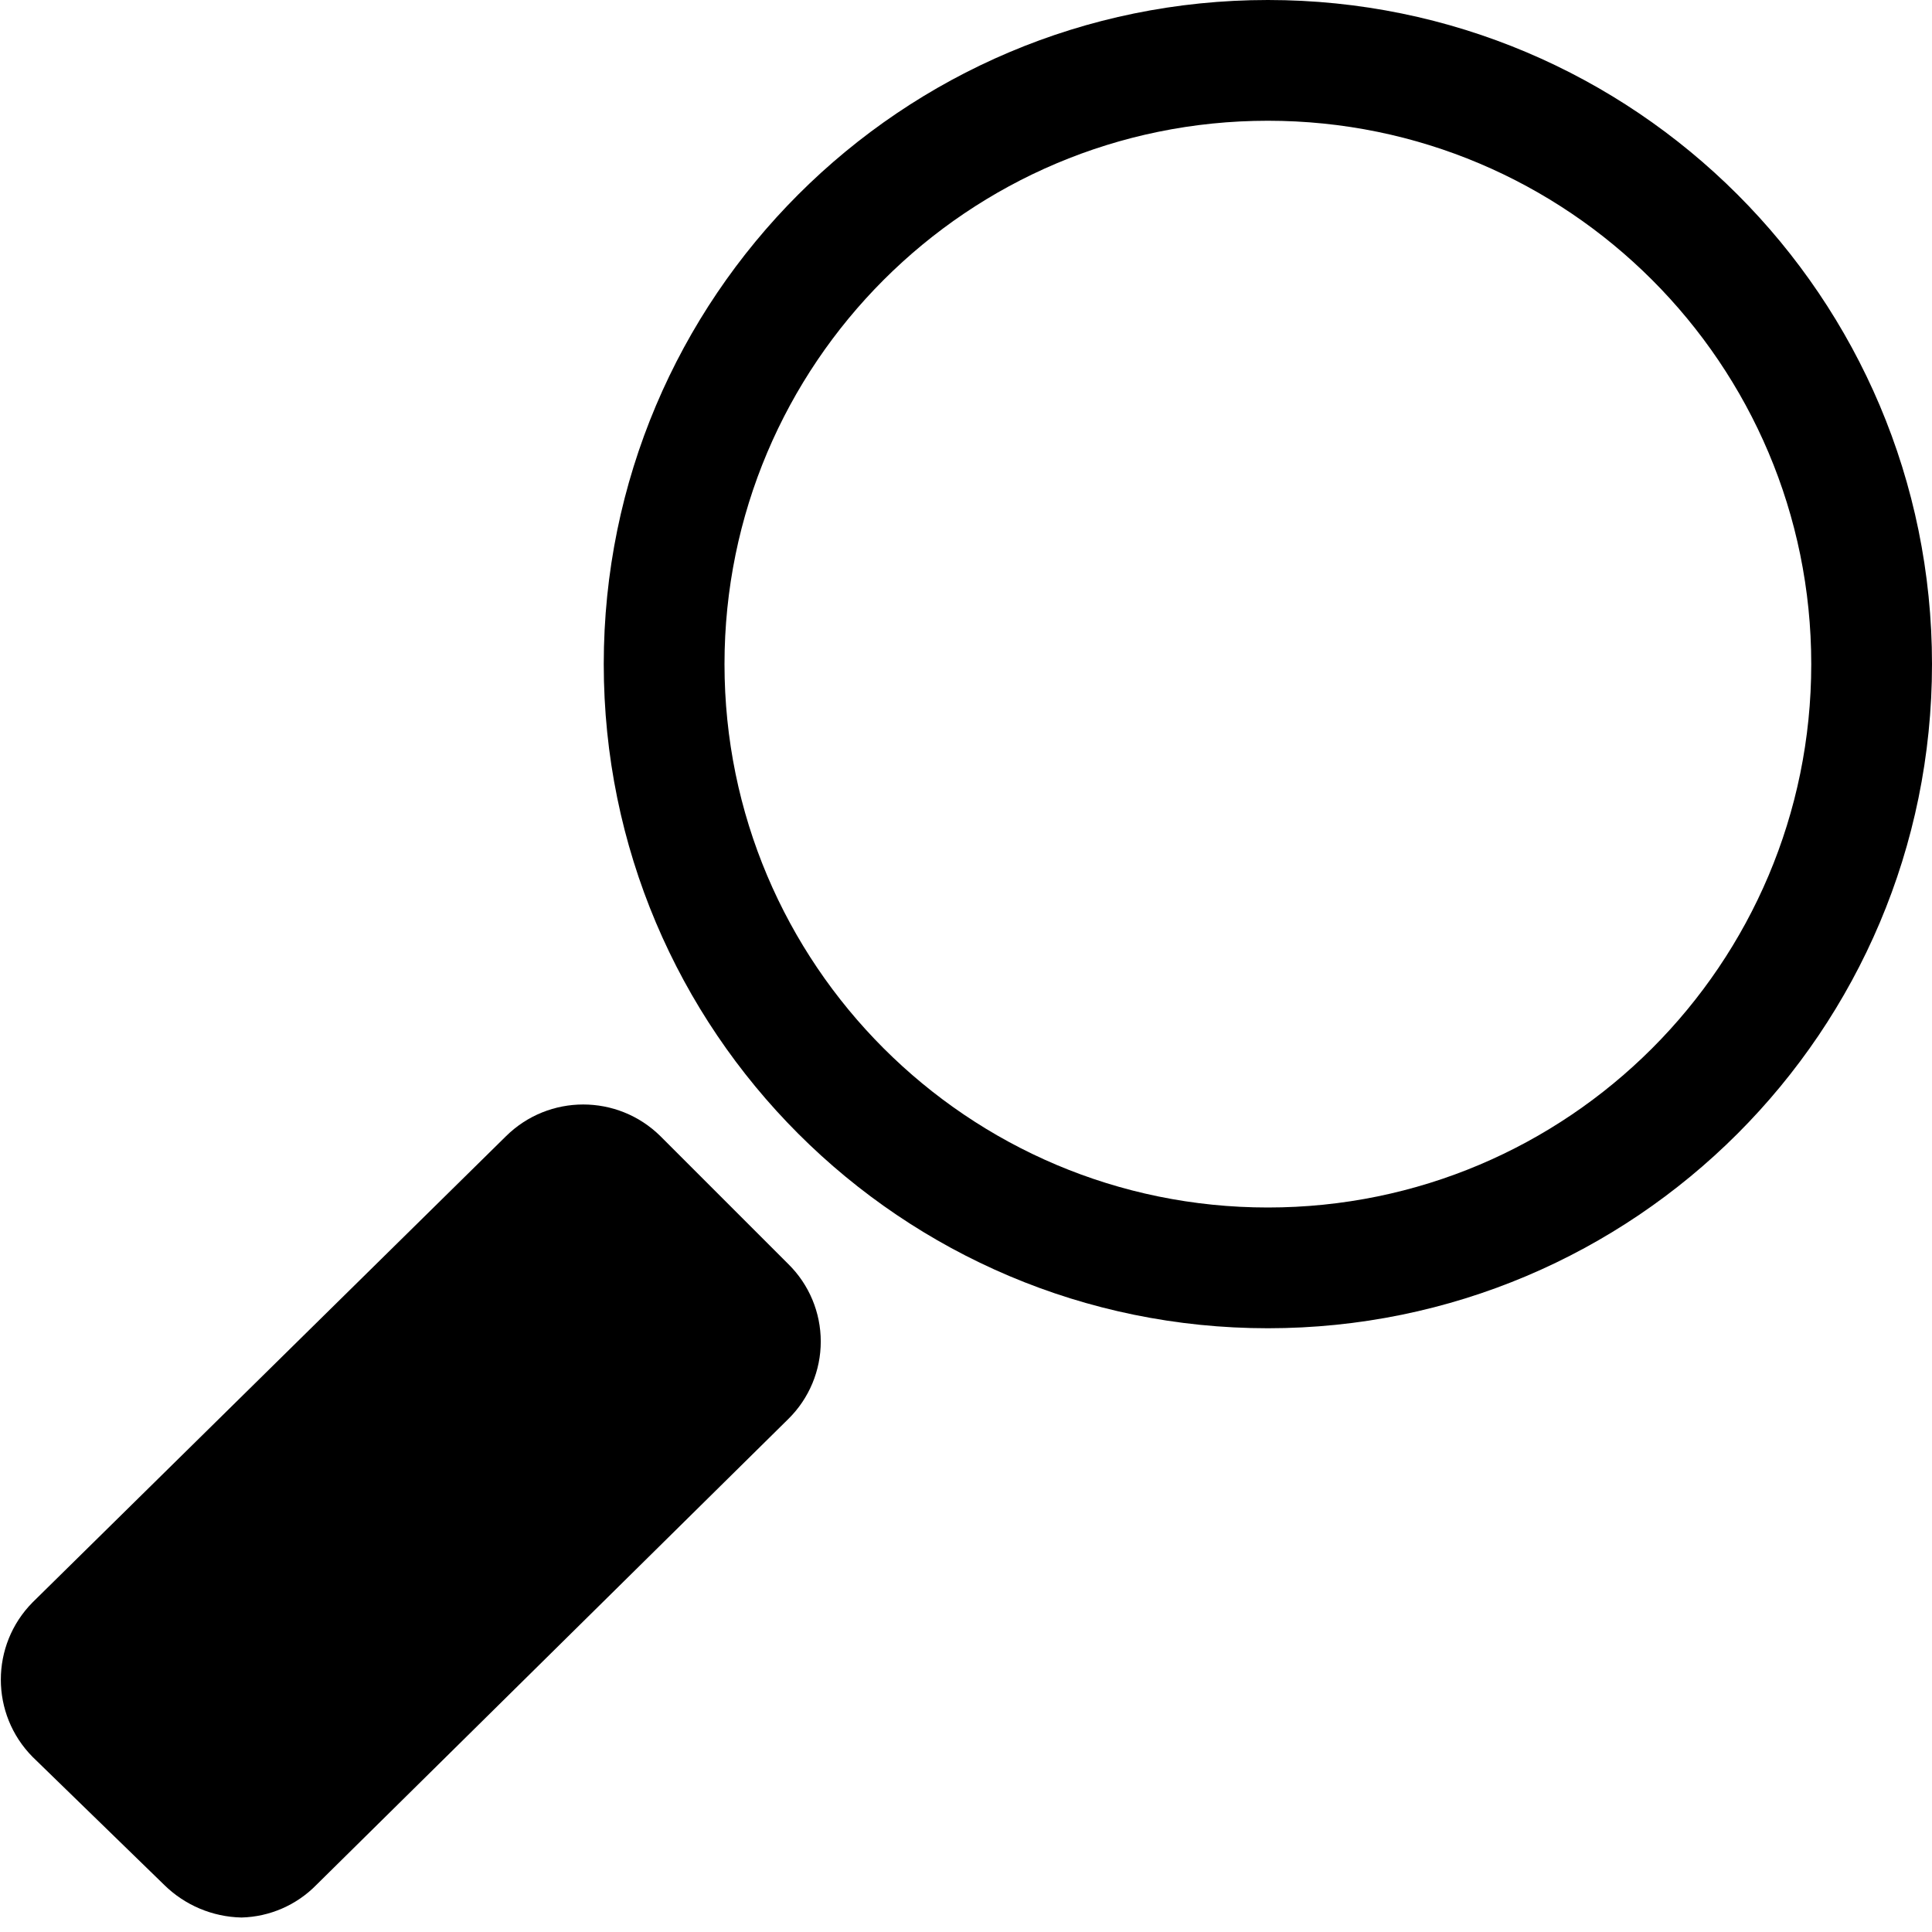
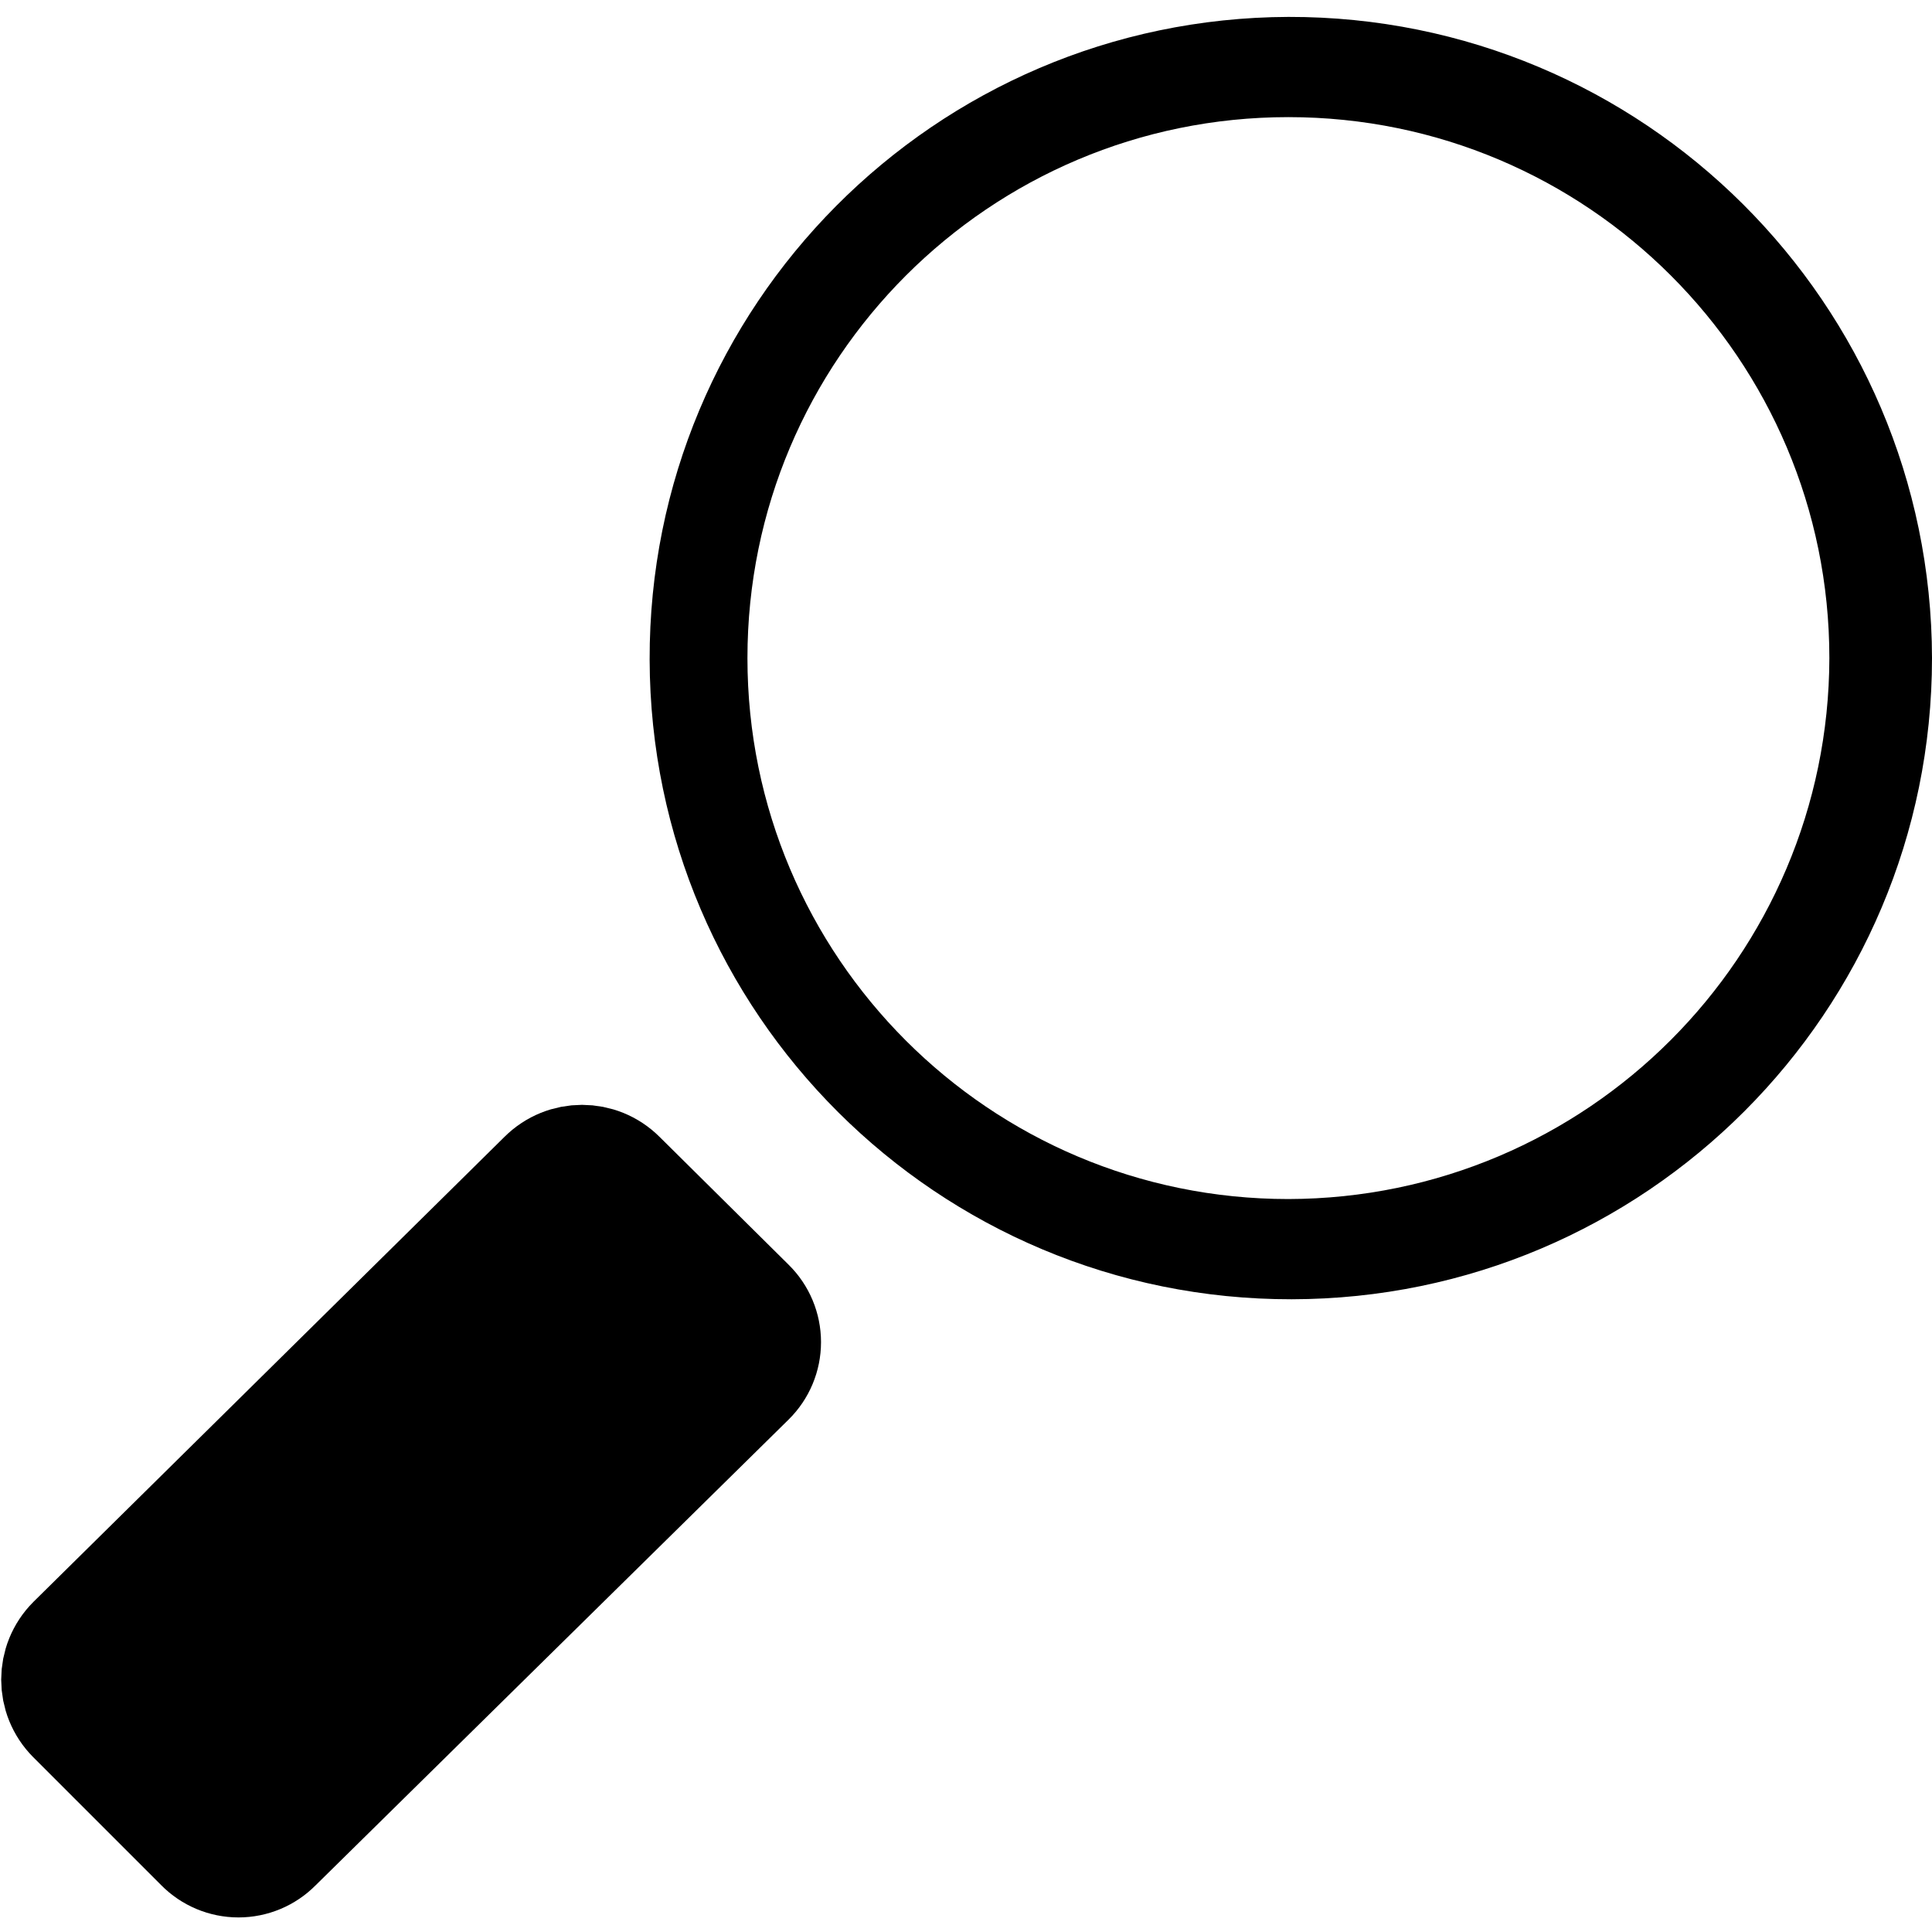
<svg xmlns="http://www.w3.org/2000/svg" id="assets" width="16" height="16" viewBox="0 0 16 16">
-   <path d="M2,15.88a.94.94,0,0,1-.64-.27L.27,14.55a.91.91,0,0,1,0-1.28L4.19,9.41a.91.91,0,0,1,1.28,0l1.06,1.06a.9.9,0,0,1,0,1.28L2.62,15.61A.9.9,0,0,1,2,15.88Z" />
-   <path d="M10.5,0A5.5,5.5,0,1,0,16,5.5,5.5,5.5,0,0,0,10.5,0Zm0,10A4.5,4.5,0,1,1,15,5.5,4.5,4.5,0,0,1,10.5,10Z" />
+   <path d="M1.69,15.26a.4.4,0,0,0,.57,0L6.18,11.4a.4.4,0,0,0,0-.57L5.11,9.77a.41.41,0,0,0-.58,0L.63,13.62a.41.41,0,0,0,0,.58Z" stroke="#000" stroke-miterlimit="10" />
+   <path d="M10.67.14A5.31,5.31,0,1,0,16,5.45,5.32,5.32,0,0,0,10.67.14Zm0,9.79a4.48,4.48,0,1,1,4.48-4.48A4.49,4.49,0,0,1,10.67,9.93Z" />
</svg>
